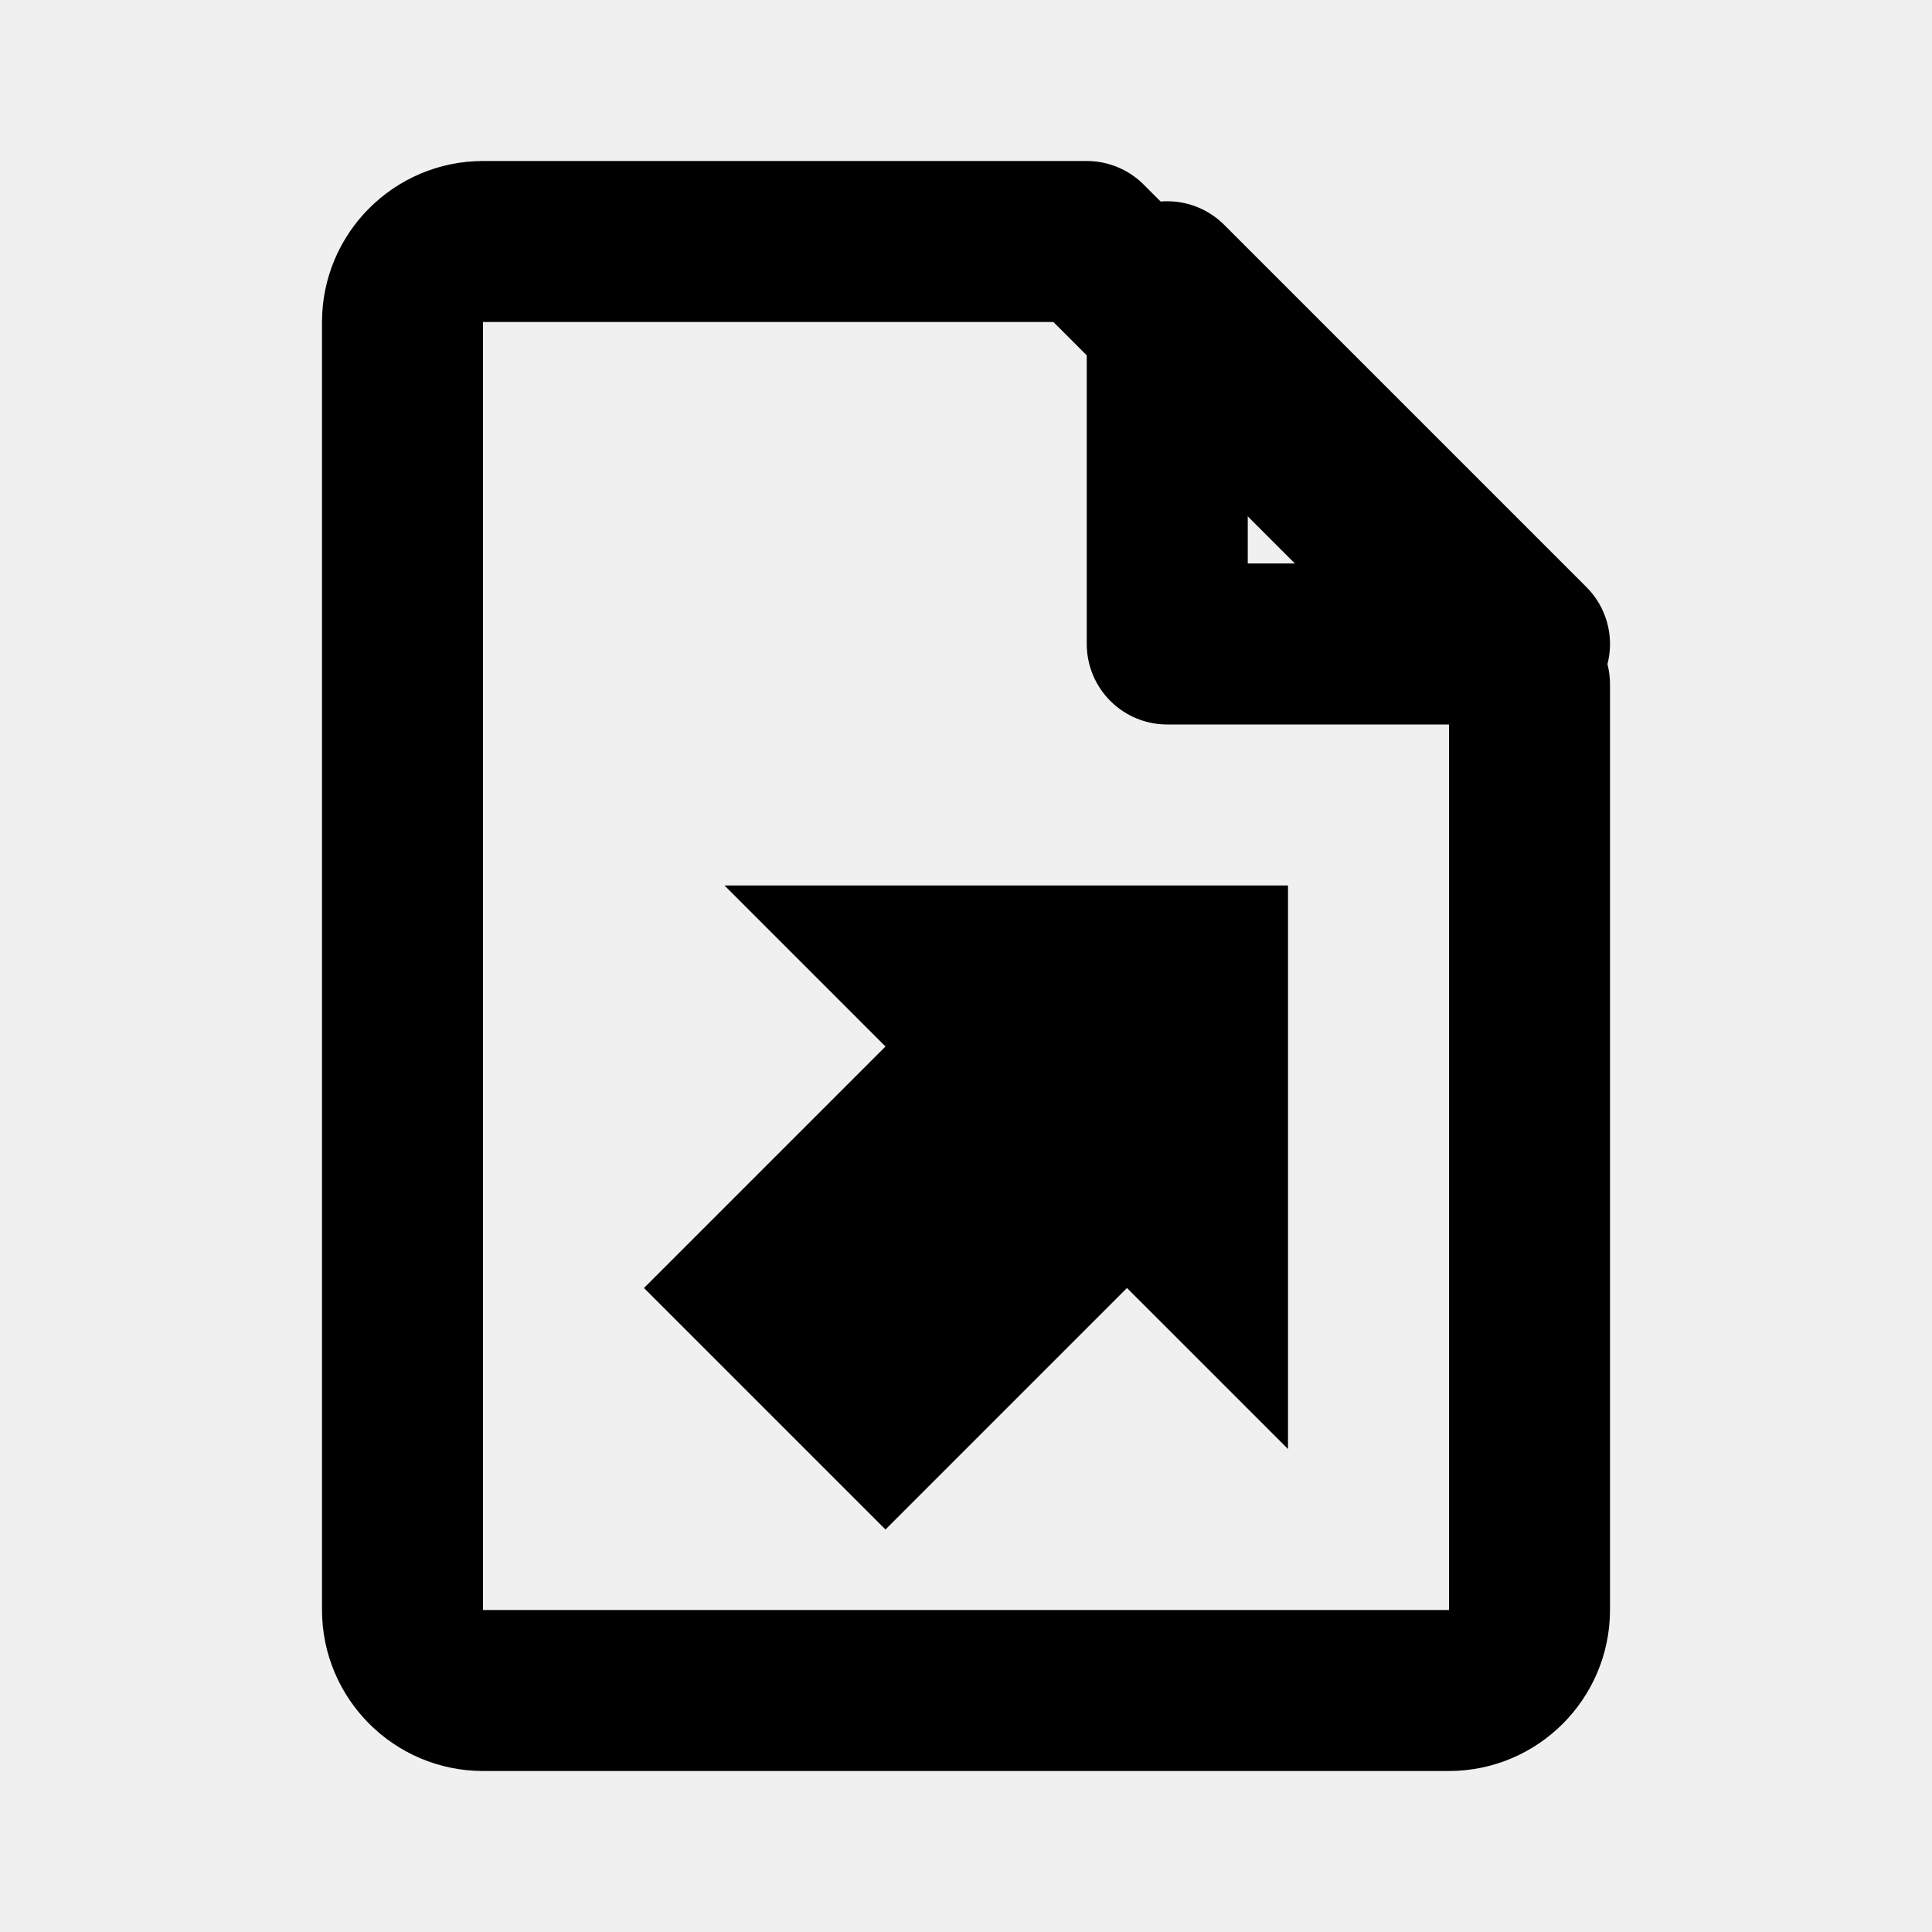
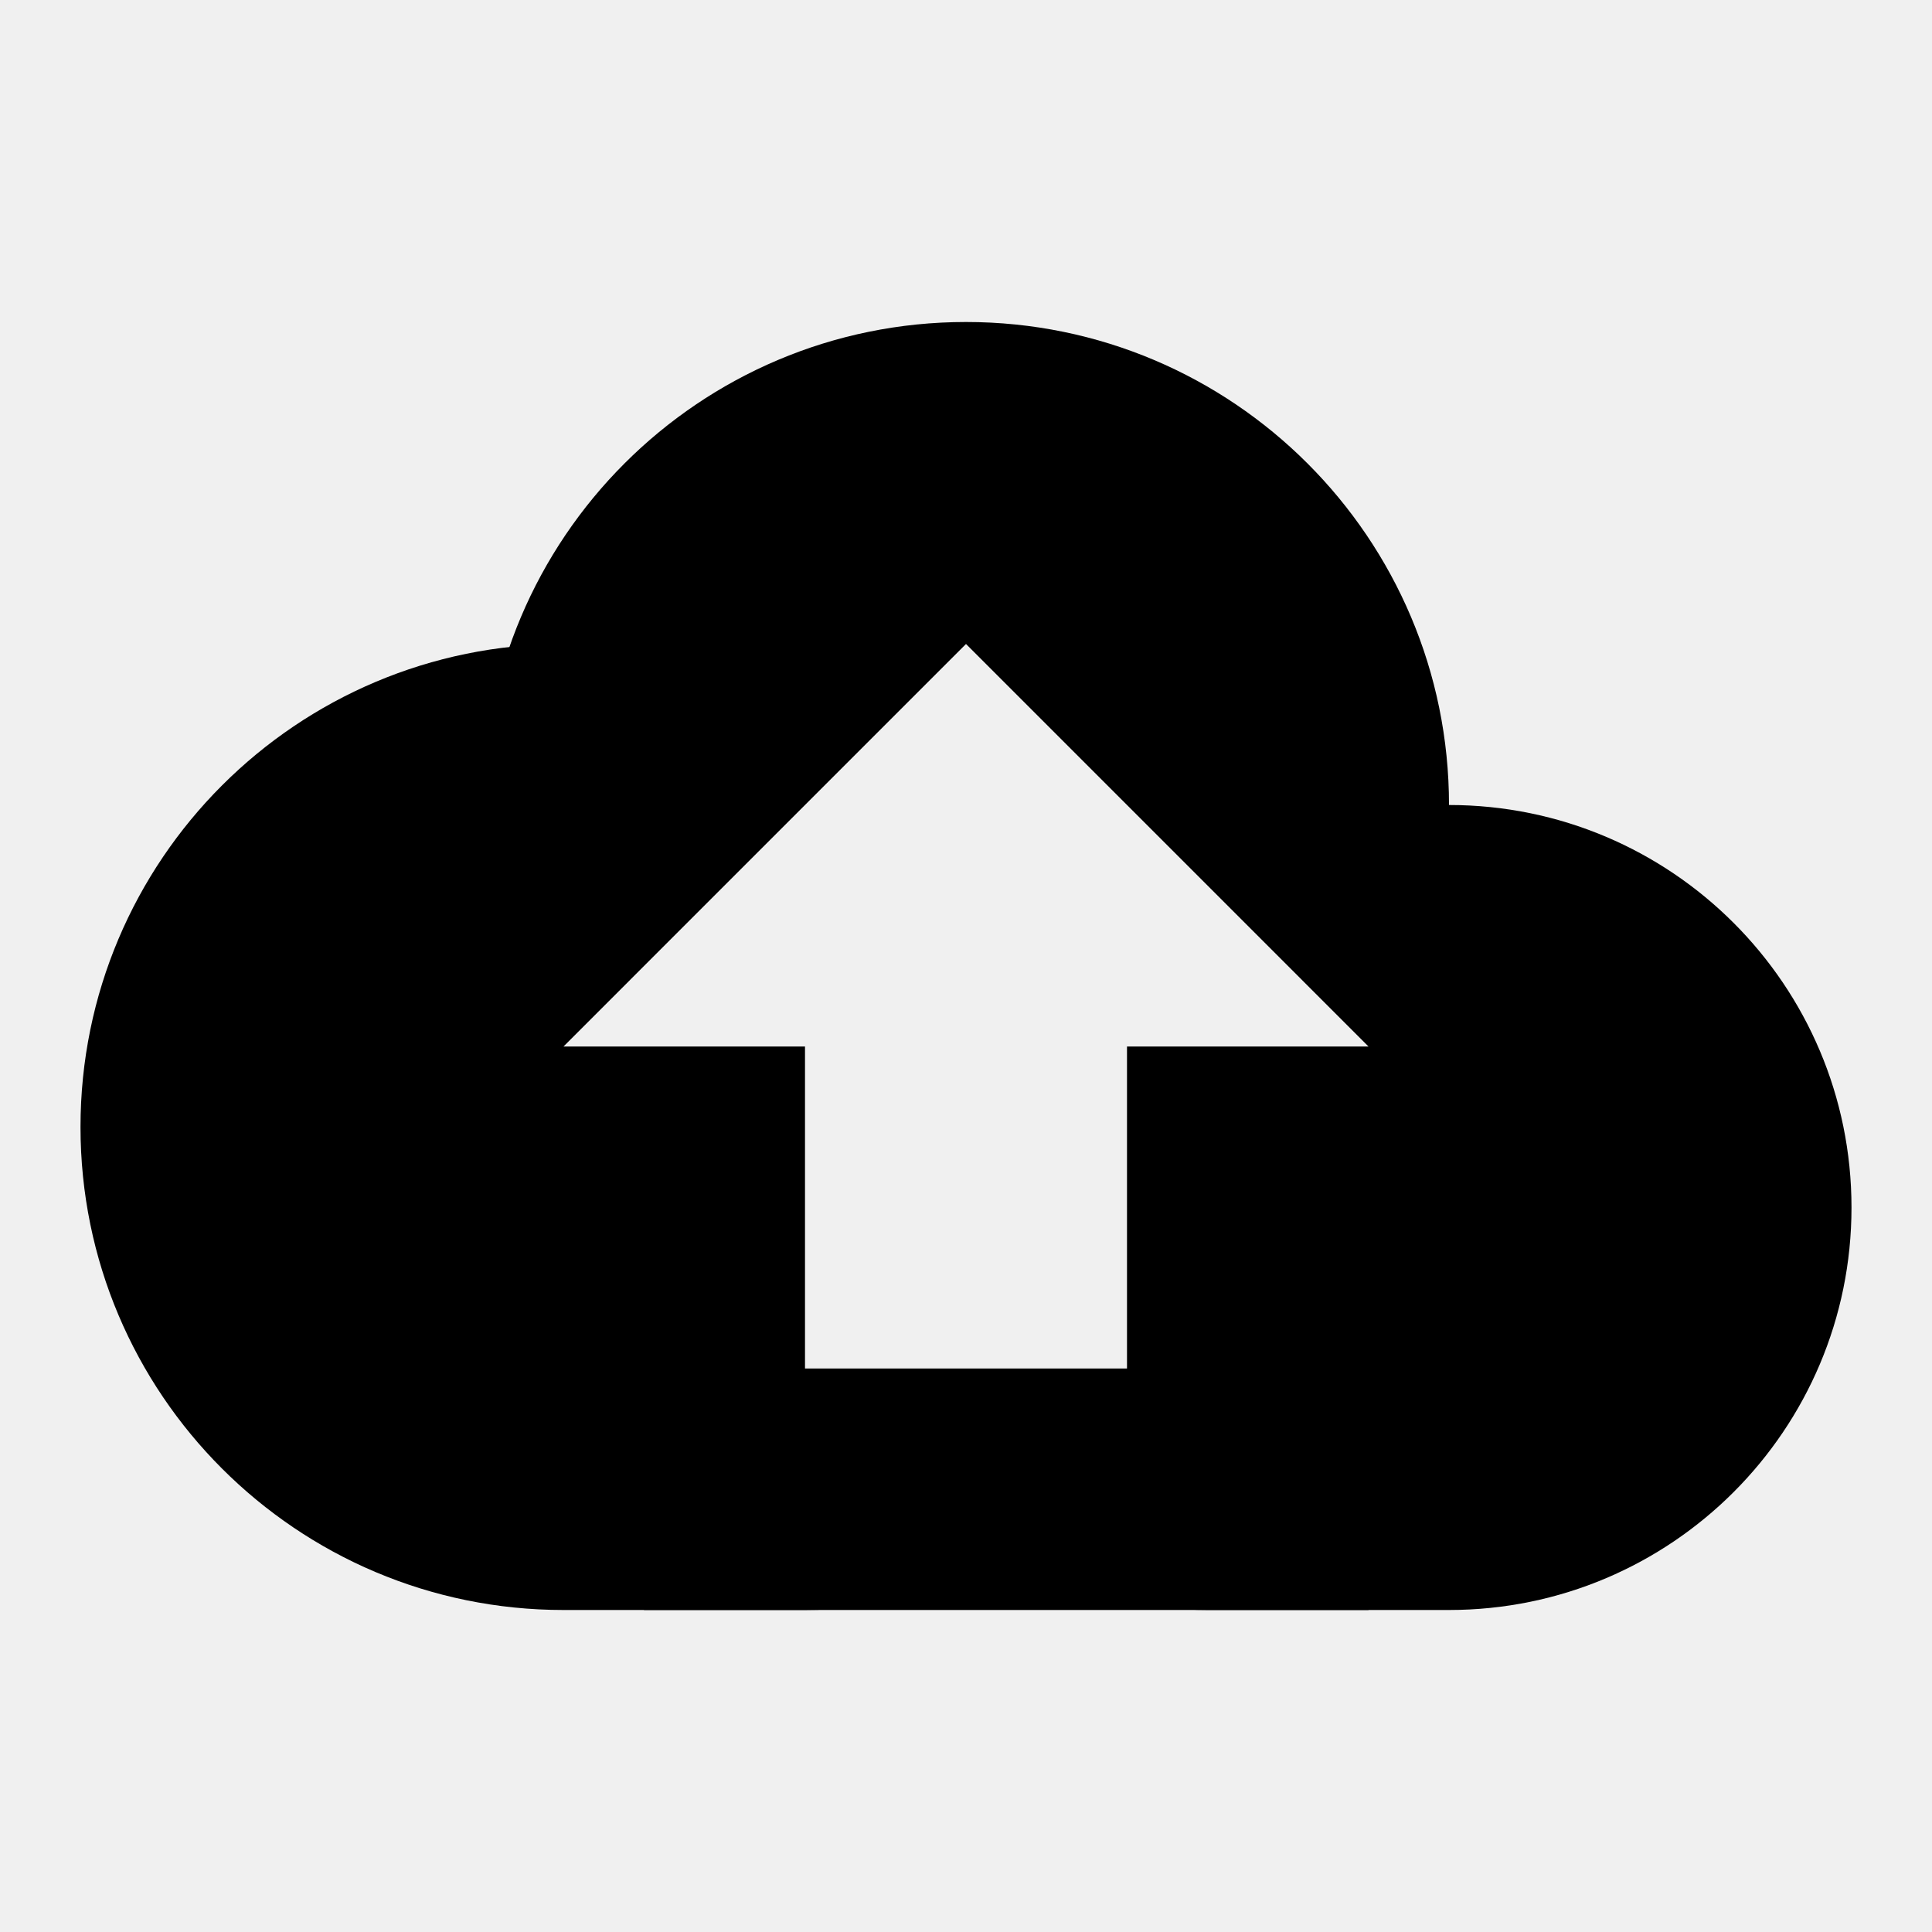
<svg xmlns="http://www.w3.org/2000/svg" width="24" height="24" viewBox="0 0 24 24">
-   <style>#path {fill: black} #g {stroke: black} @media (prefers-color-scheme: dark) {#path {fill: white} #g {stroke: white}}</style>
-   <path id="path" fill="currentColor" d="M8 16l3 -3l-2 -2l7 0l0 7l-2 -2l-3 3Z" />
-   <g id="g" fill="none" stroke="currentColor" stroke-linecap="round" stroke-linejoin="round" stroke-width="2">
-     <path d="M13.5 3l5.5 5.5v11.5c0 0.55 -0.45 1 -1 1h-12c-0.55 0 -1 -0.45 -1 -1v-16c0 -0.55 0.45 -1 1 -1Z" />
-     <path d="M14.5 3.5l0 4.5l4.5 0z" />
-   </g>
+   <style>#rect {fill: black} @media (prefers-color-scheme: dark) {#rect {fill: white}}</style>
+   <mask id="SVG6XW7ebFq">
+     <g fill="none" stroke="#fff" stroke-linecap="round" stroke-linejoin="round" stroke-width="2">
+       <path d="M7 19h11c2.21 0 4 -1.79 4 -4c0 -2.21 -1.79 -4 -4 -4h-1v-1c0 -2.76 -2.24 -5 -5 -5c-2.42 0 -4.44 1.72 -4.9 4h-0.1c-2.76 0 -5 2.24 -5 5c0 2.76 2.24 5 5 5Z" opacity="0" />
+       <g fill="#fff" stroke="none">
+         <circle cx="12" cy="10" r="6" />
+         <rect width="9" height="8" x="8" y="12" />
+         <rect width="15" height="12" x="1" y="8" rx="6" />
+         <rect width="13" height="10" x="10" y="10" rx="5" />
+       </g>
+       <g fill="#000" stroke="none" opacity="0">
+         <circle cx="12" cy="10" r="4" />
+         <rect width="9" height="6" x="8" y="12" />
+         <rect width="11" height="8" x="3" y="10" rx="4" />
+         <rect width="9" height="6" x="12" y="12" rx="3" />
+       </g>
+       <g fill="#000" stroke="none">
+         <path d="M10 17h4v-5h-4z" />
+         <path d="M7 13h10l-5 -5z" />
+       </g>
+     </g>
+   </mask>
+   <rect id="rect" width="24" height="24" fill="currentColor" mask="url(#SVG6XW7ebFq)" />
</svg>
